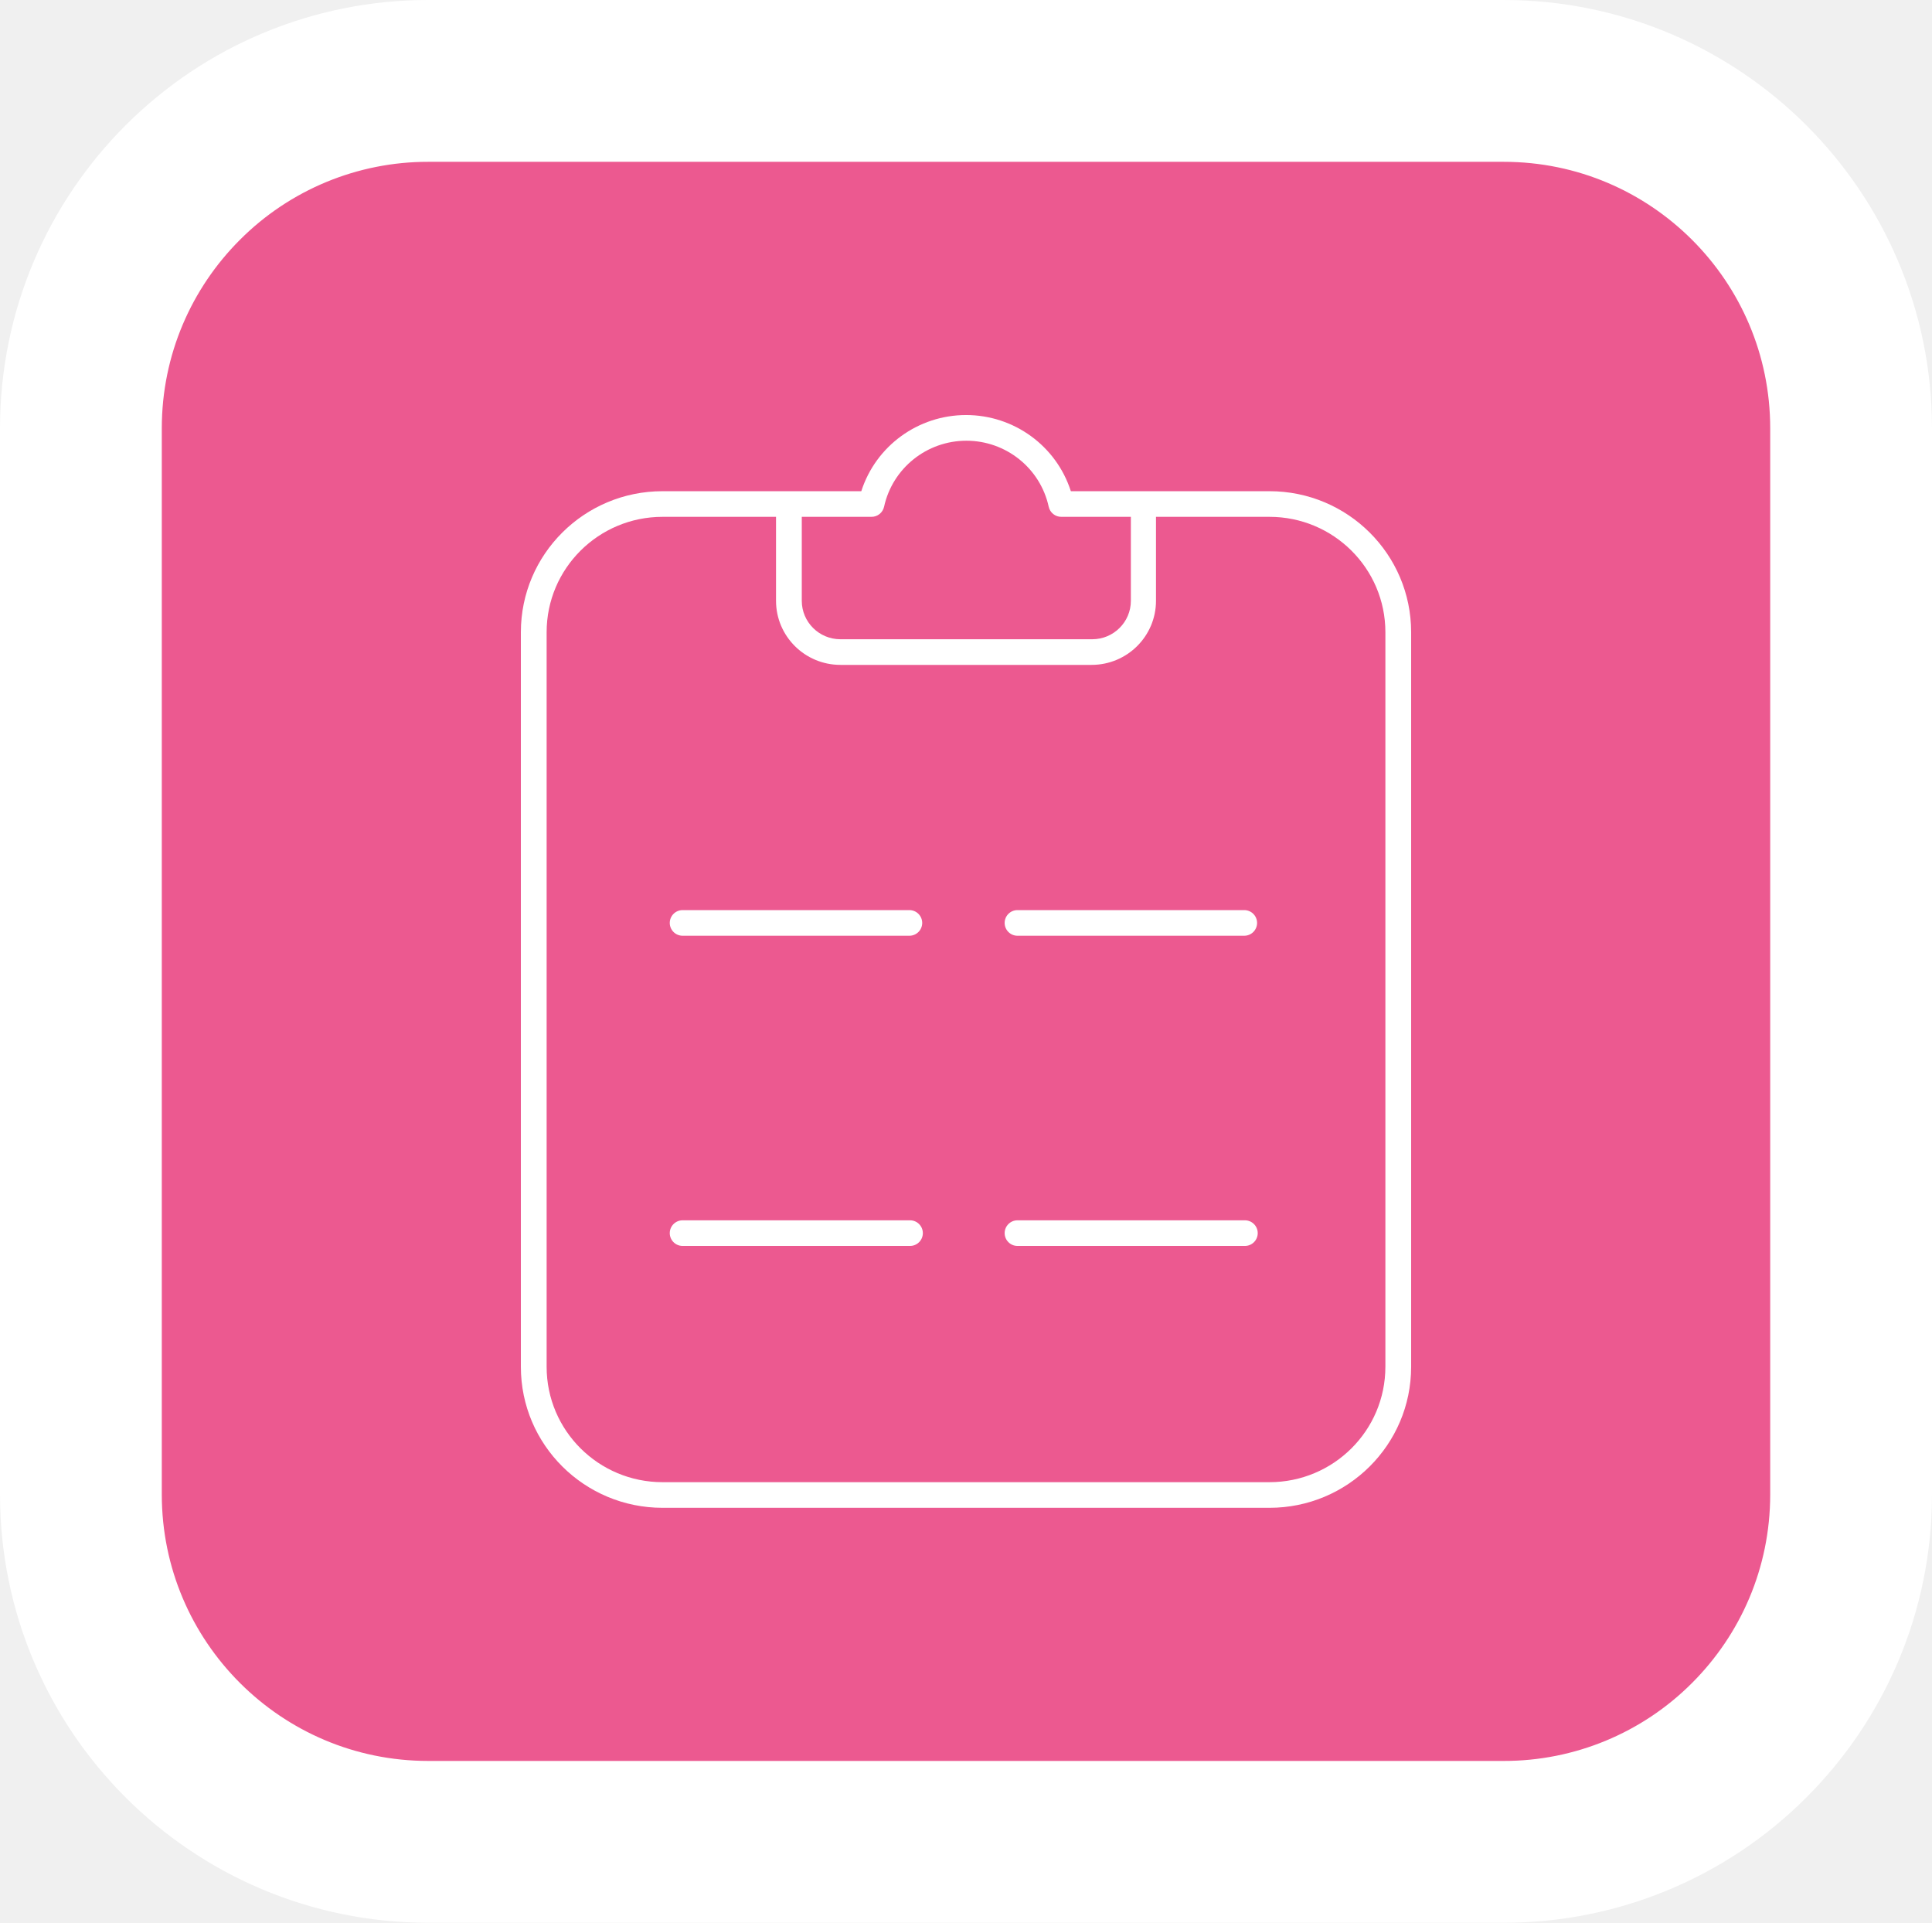
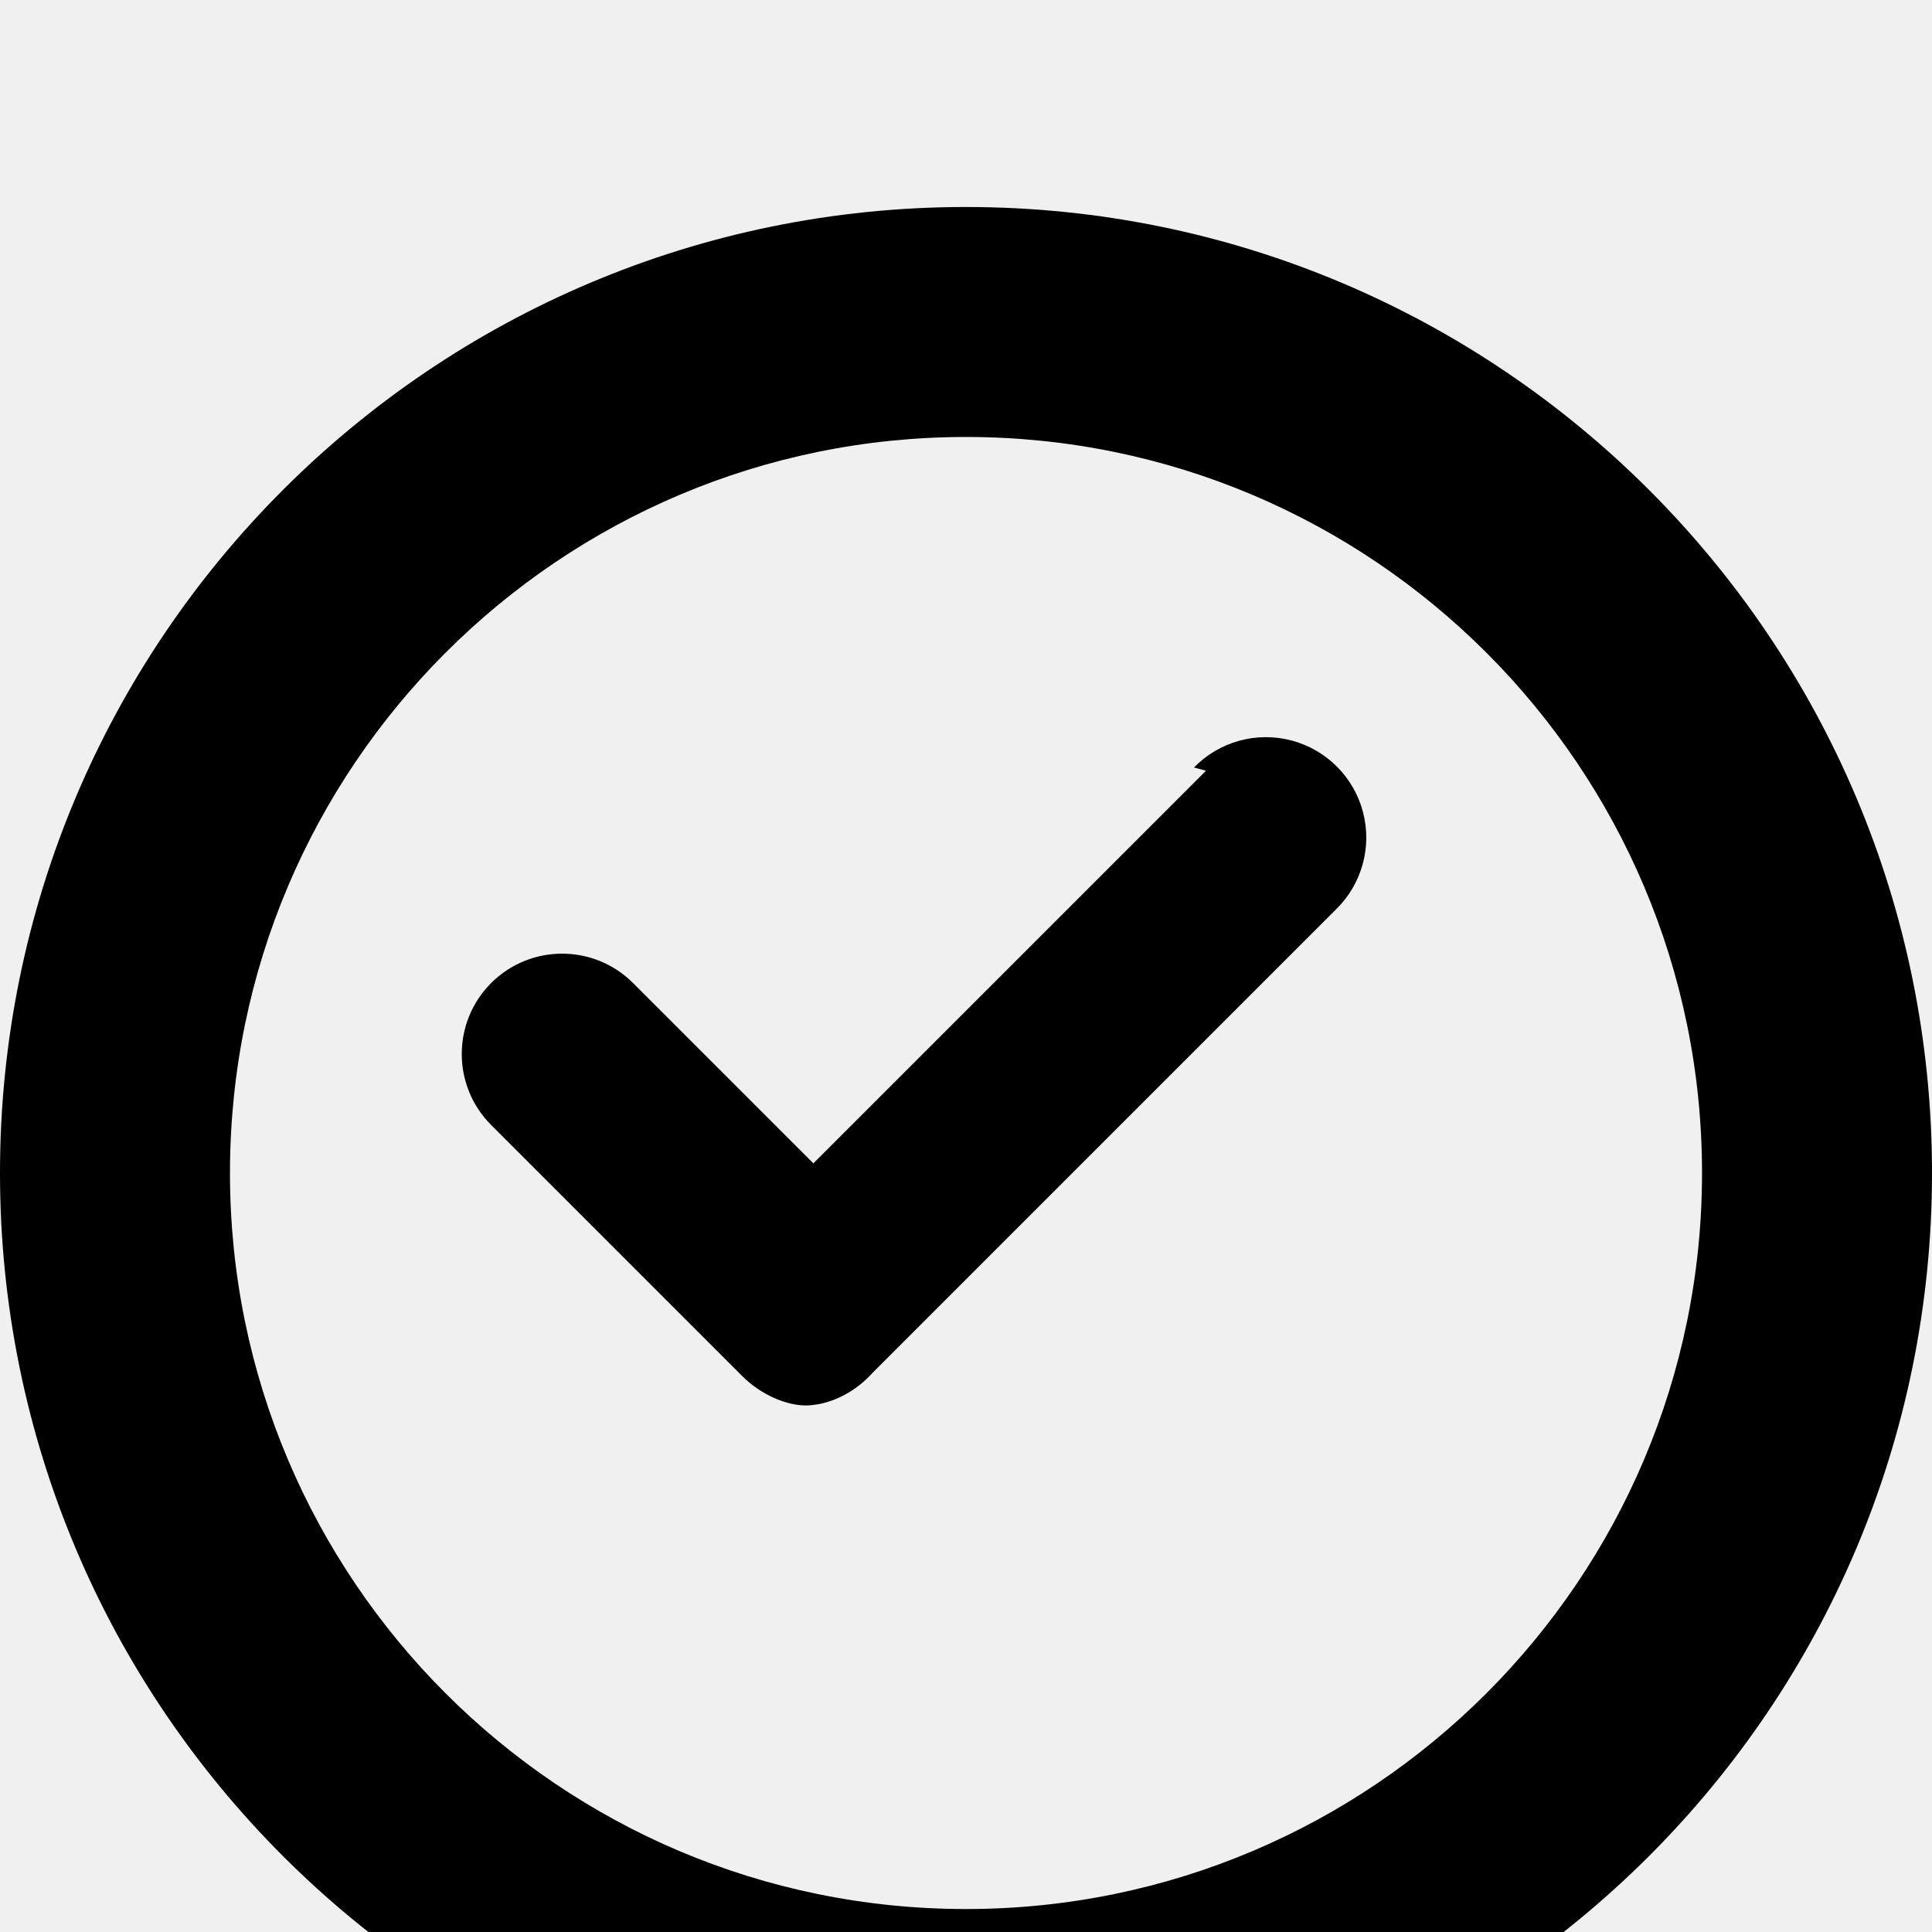
- <svg xmlns="http://www.w3.org/2000/svg" width="203" height="202" fill-rule="evenodd">
-   <path d="M157.995 8.5c10.08 0 19.206 4.087 25.812 10.692S194.5 34.924 194.5 45.003h0v111.994c0 10.08-4.086 19.206-10.692 25.812a36.39 36.39 0 0 1-25.813 10.691h0-112.99c-10.08 0-19.206-4.087-25.812-10.692S8.5 167.076 8.5 156.997h0V45.003c0-10.08 4.086-19.206 10.692-25.812A36.39 36.39 0 0 1 45.005 8.5h0z" stroke="#fff" stroke-width="17" fill="#ec5990" />
-   <path d="M133.385 51.604h-20.868c-1.53-4.766-5.981-8.001-11.009-8.001s-9.479 3.235-11.009 8.001H69.616c-8.222 0-14.887 6.632-14.887 14.813v77.177c0 8.181 6.665 14.813 14.887 14.813h63.769c8.222 0 14.887-6.632 14.887-14.813V66.417c0-8.181-6.665-14.813-14.887-14.813h0zM91.54 54.297a1.35 1.35 0 0 0 1.353-1.064c.886-4.046 4.486-6.932 8.648-6.932s7.762 2.885 8.648 6.932a1.35 1.35 0 0 0 1.353 1.064h7.281v8.821c0 2.231-1.818 4.04-4.06 4.04H88.305c-2.242 0-4.06-1.809-4.06-4.04v-8.821h7.294zm54.025 89.297c0 6.694-5.453 12.12-12.18 12.12H69.616c-6.727 0-12.18-5.426-12.18-12.12V66.417c0-6.694 5.453-12.12 12.18-12.12h11.923v8.821c0 3.719 3.03 6.733 6.767 6.733h26.39c3.737 0 6.767-3.015 6.767-6.733v-8.821h11.923c6.727 0 12.18 5.426 12.18 12.12v77.177zm-14.833-47.981h-23.819a1.35 1.35 0 0 0-1.353 1.347 1.35 1.35 0 0 0 1.353 1.347h23.819a1.35 1.35 0 0 0 1.353-1.347 1.35 1.35 0 0 0-1.353-1.347h0zm-35.186 0H71.727a1.35 1.35 0 0 0-1.353 1.347 1.35 1.35 0 0 0 1.353 1.347h23.819a1.35 1.35 0 0 0 1.353-1.347 1.35 1.35 0 0 0-1.353-1.347h0zm35.254 32.589h-23.886a1.35 1.35 0 0 0-1.353 1.347 1.35 1.35 0 0 0 1.353 1.347H130.8a1.35 1.35 0 0 0 1.353-1.347 1.35 1.35 0 0 0-1.353-1.347h0zm-35.187 0H71.727a1.35 1.35 0 0 0-1.353 1.347 1.35 1.35 0 0 0 1.353 1.347h23.886a1.35 1.35 0 0 0 1.353-1.347 1.35 1.35 0 0 0-1.353-1.347h0z" fill="#fff" />
+ <svg xmlns="http://www.w3.org/2000/svg" width="800px" height="800px" viewBox="0 -3 28 28">
+   <g fill="currentColor">
+     <path d="M14 0C6.268 0 0 6.268 0 14s6.268 14 14 14s14-6.268 14-14S21.732 0 14 0zm0 24.667C8.112 24.667 3.333 19.888 3.333 14S8.112 3.333 14 3.333S24.667 8.112 24.667 14S19.888 24.667 14 24.667z" />
+     <path d="m17.478 8.17l-5.69 5.69l-2.613-2.613a1.455 1.455 0 0 0-2.057 0a1.455 1.455 0 0 0 0 2.057l3.64 3.64c.277.277.646.425.92.425c.036 0 .07-.002.106-.007c.31-.035.63-.207.86-.464l6.717-6.717a1.455 1.455 0 1 0-2.057-2.058z" />
+   </g>
</svg>
